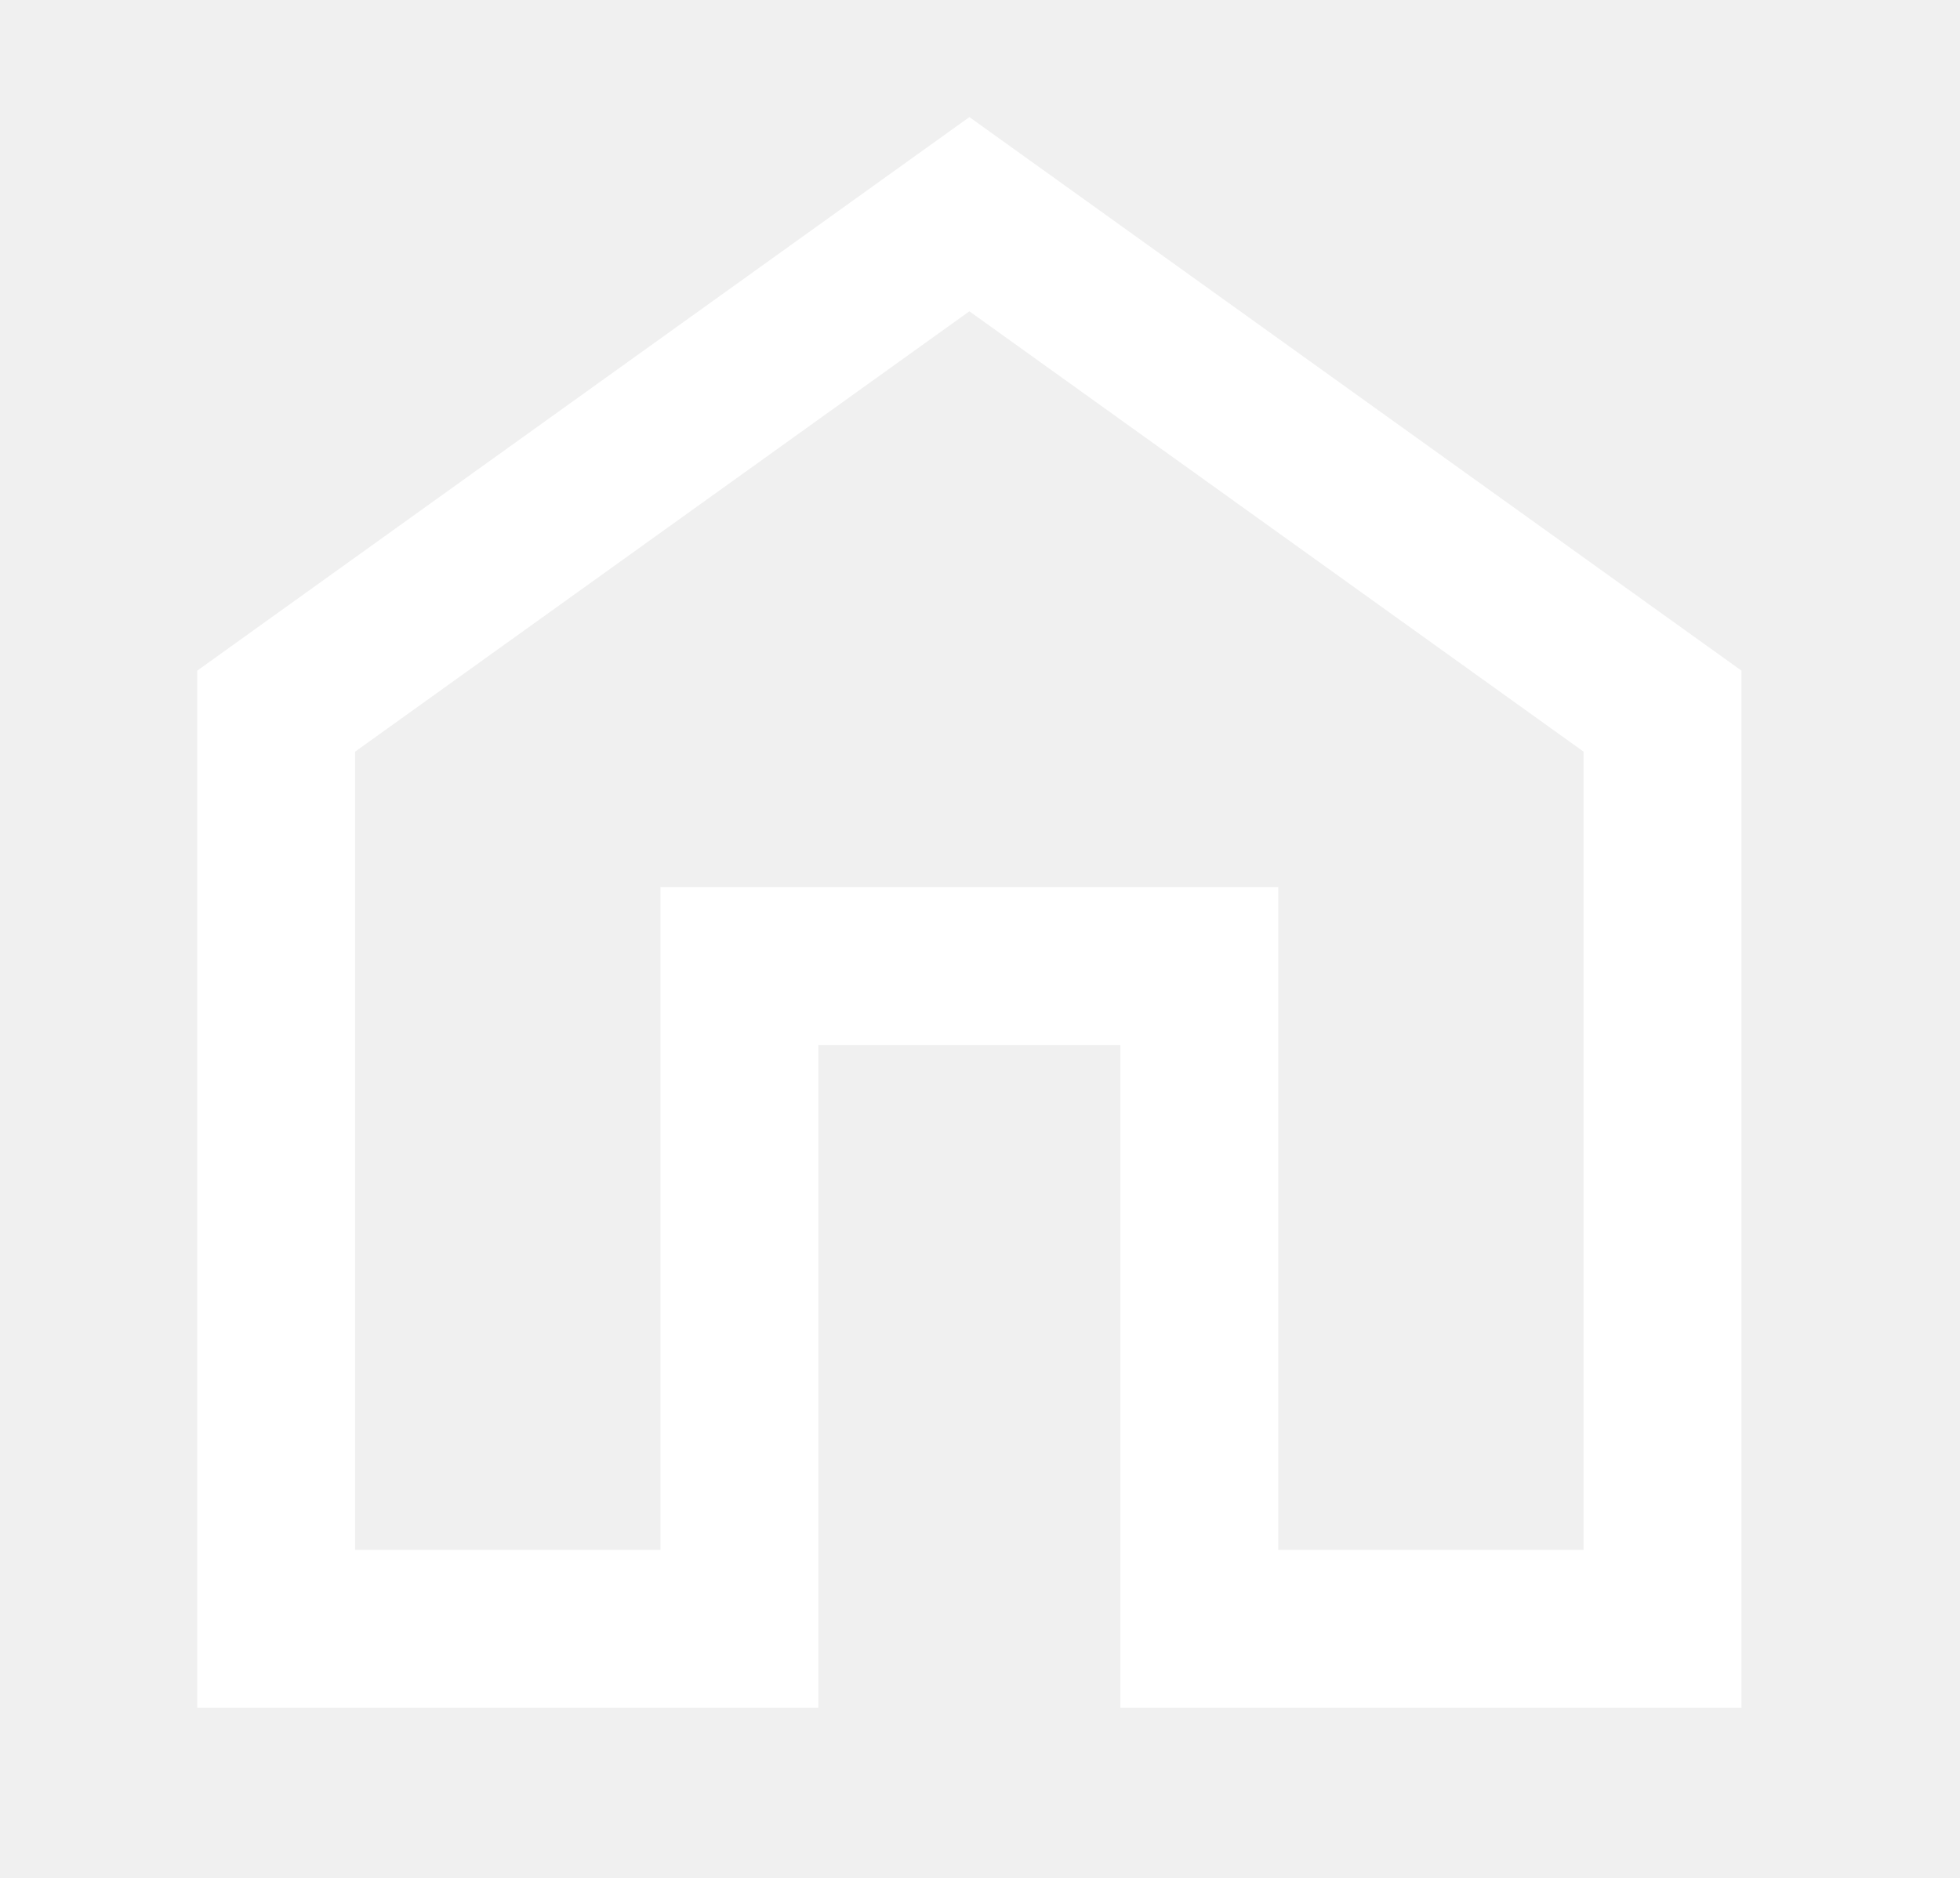
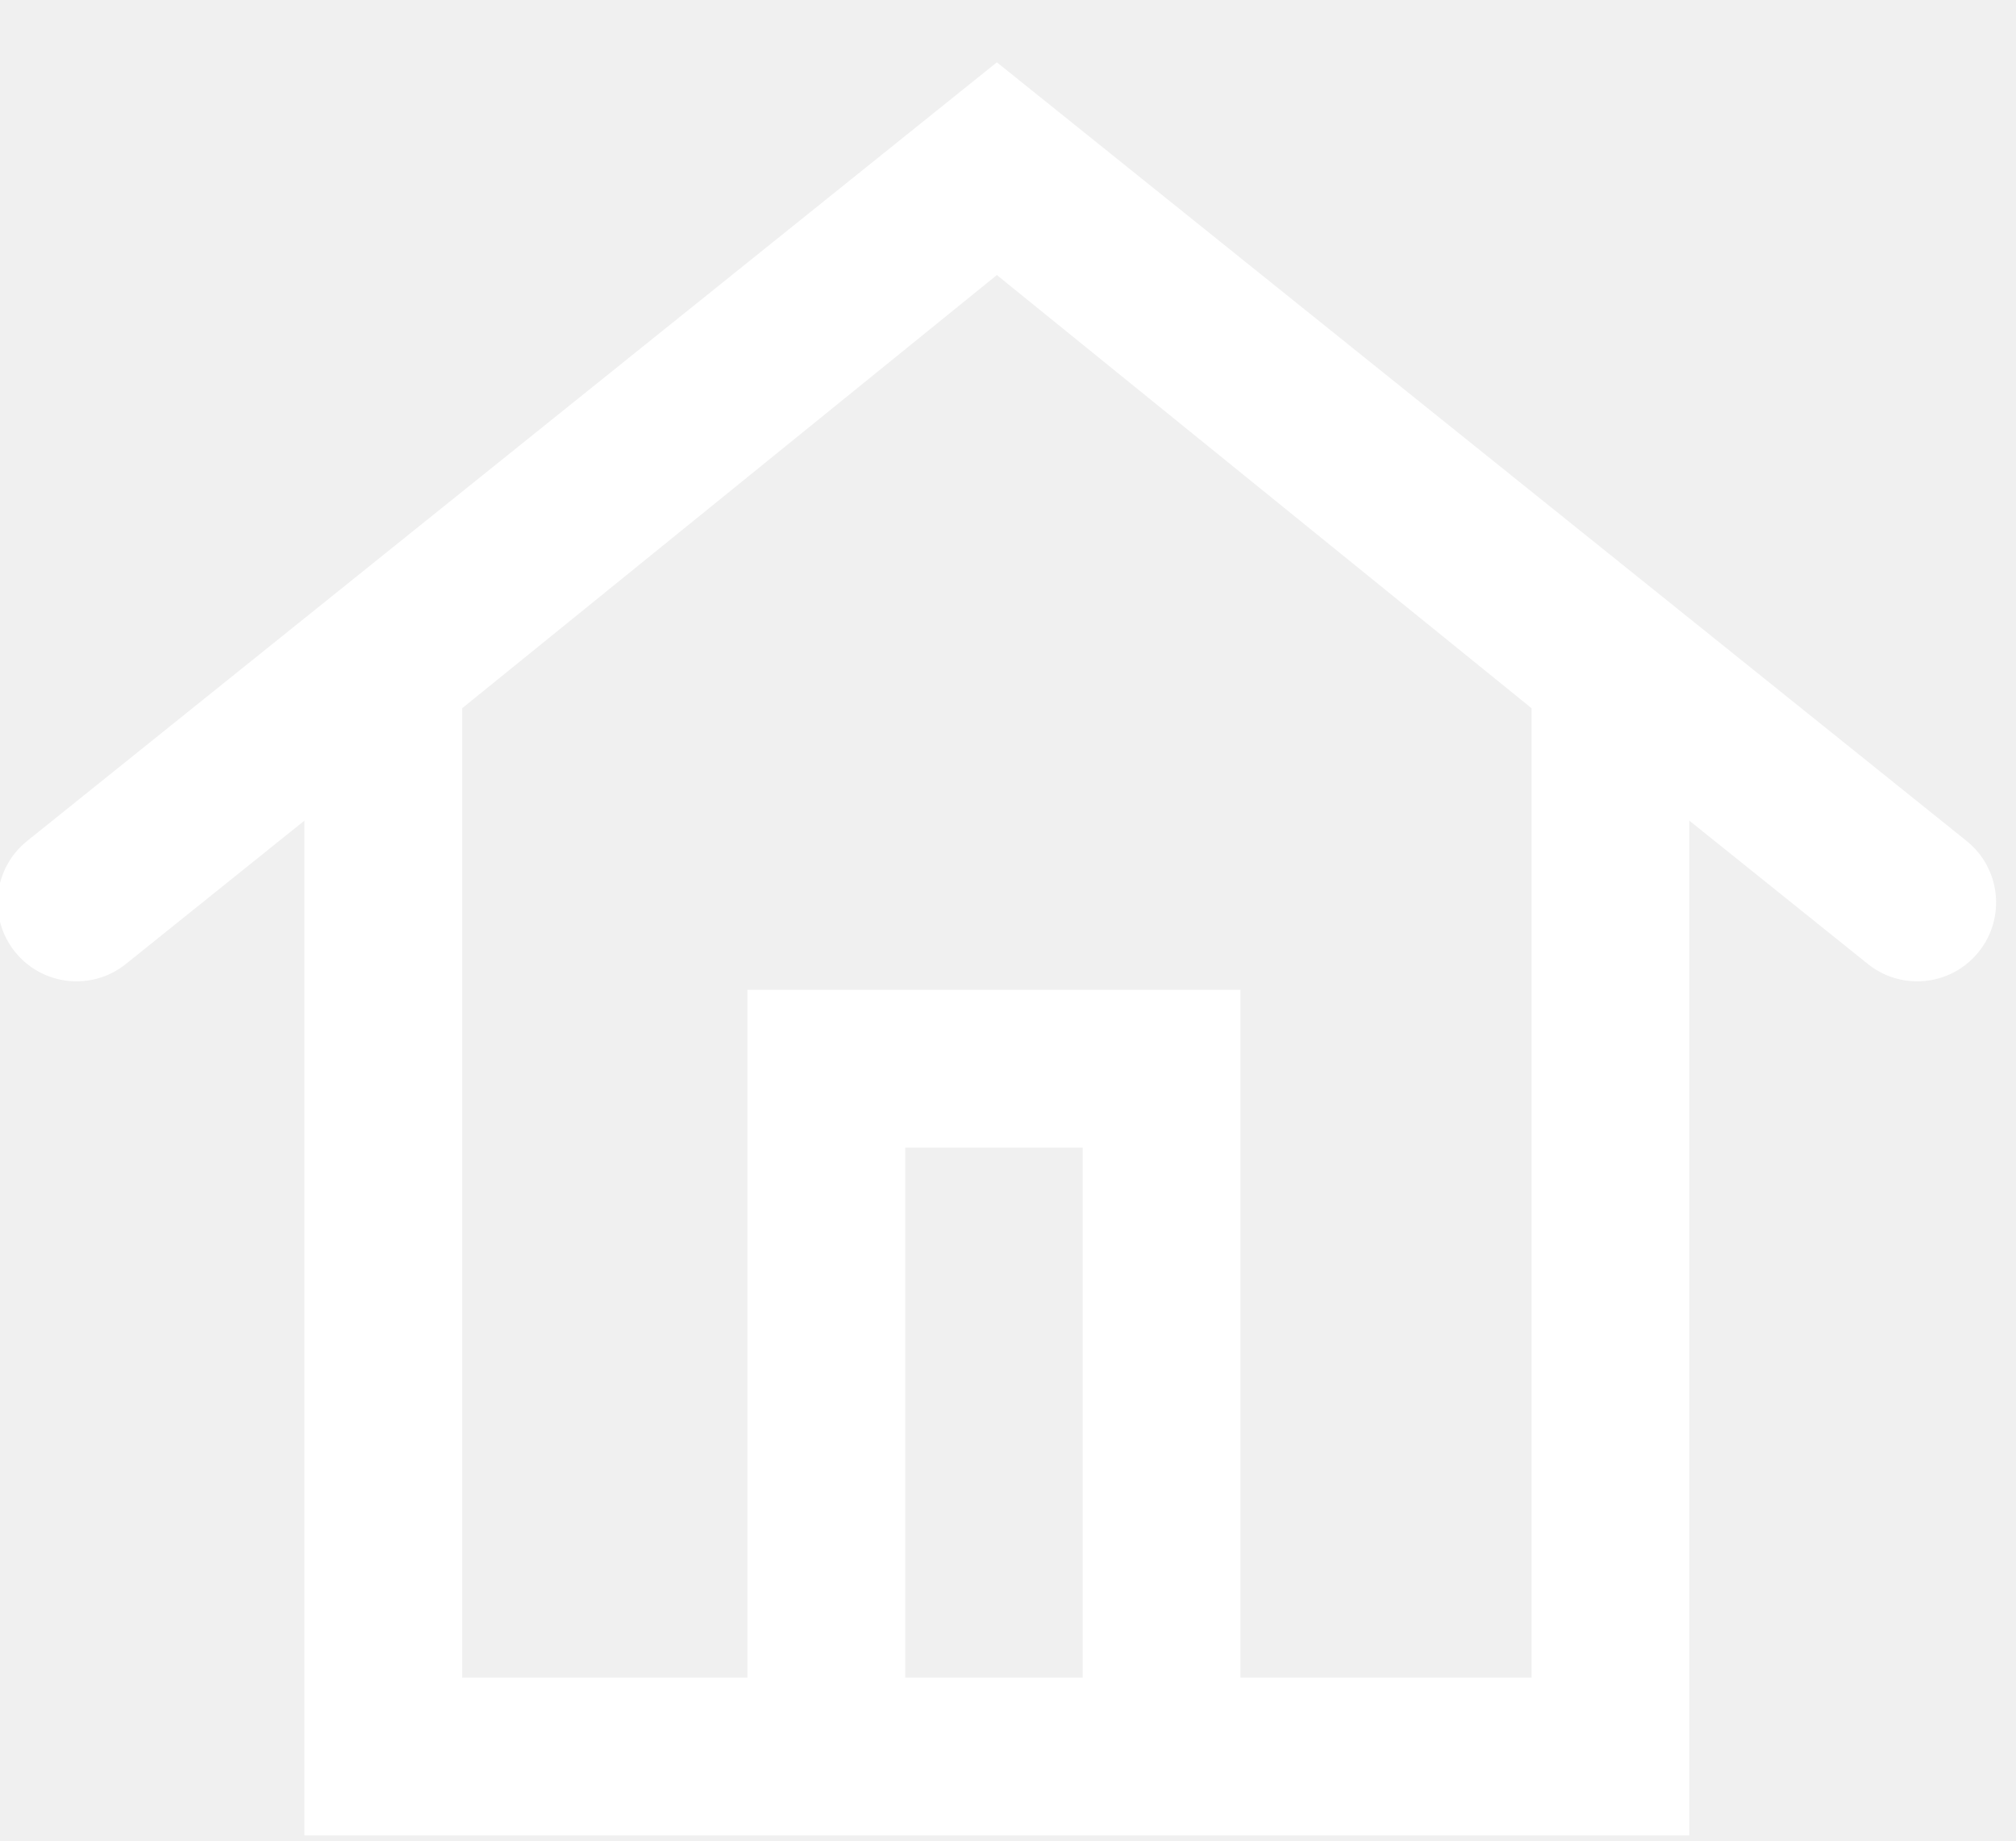
- <svg xmlns="http://www.w3.org/2000/svg" xmlns:xlink="http://www.w3.org/1999/xlink" width="24px" height="23px" viewBox="0 0 24 23" version="1.1">
-   <defs>
-     <path d="M13.719,20.916 L21.324,20.916 L21.324,8.214 L11.87,1.434 L2.415,8.214 C2.415,8.214 2.415,8.51 2.415,8.807 C2.415,9.103 2.415,20.916 2.415,20.916 L10.021,20.916 L10.021,12.799 L13.719,12.799 L13.719,20.916 Z" id="path-1" />
-     <mask id="mask-2" maskContentUnits="userSpaceOnUse" maskUnits="objectBoundingBox" x="0" y="0" width="18.909" height="19.483" fill="white">
-       <use xlink:href="#path-1" />
-     </mask>
-   </defs>
+ <svg xmlns="http://www.w3.org/2000/svg" width="23px" height="21px" viewBox="0 0 23 21" version="1.1">
+   <defs />
  <g id="Page-1" stroke="none" stroke-width="1" fill="none" fill-rule="evenodd">
-     <g id="Home-White" stroke="#FFFFFF" stroke-width="3.866">
-       <use id="Combined-Shape-Copy-2" mask="url(#mask-2)" xlink:href="#path-1" />
+     <g id="Home" transform="translate(-1, 0)" fill-rule="nonzero" fill="#FFFFFF">
+       <path d="M4.473,7.222 L12.373,0.822 L20.273,7.222 L20.273,20.94 L15.599,20.94 L9.132,20.94 L4.473,20.94 L4.473,7.222 Z M6.273,8.08 L6.273,19.14 L9.132,19.14 L15.599,19.14 L18.473,19.14 L18.473,8.08 L12.373,3.138 L6.273,8.08 Z" id="Fill-1" />
+       <path d="M22.873,11.196 C22.675,11.196 22.476,11.131 22.31,10.998 L12.373,3.02 L2.436,10.998 C2.05,11.308 1.483,11.248 1.171,10.859 C0.86,10.472 0.922,9.905 1.31,9.594 L12.373,0.711 L23.436,9.594 C23.824,9.905 23.886,10.472 23.575,10.859 C23.397,11.081 23.136,11.196 22.873,11.196 Z M15.152,20.166 L13.352,20.166 L13.352,13.093 L11.327,13.093 L11.327,20.166 L9.527,20.166 L9.527,11.293 L15.152,11.293 L15.152,20.166 Z" id="Combined-Shape" />
    </g>
  </g>
</svg>
